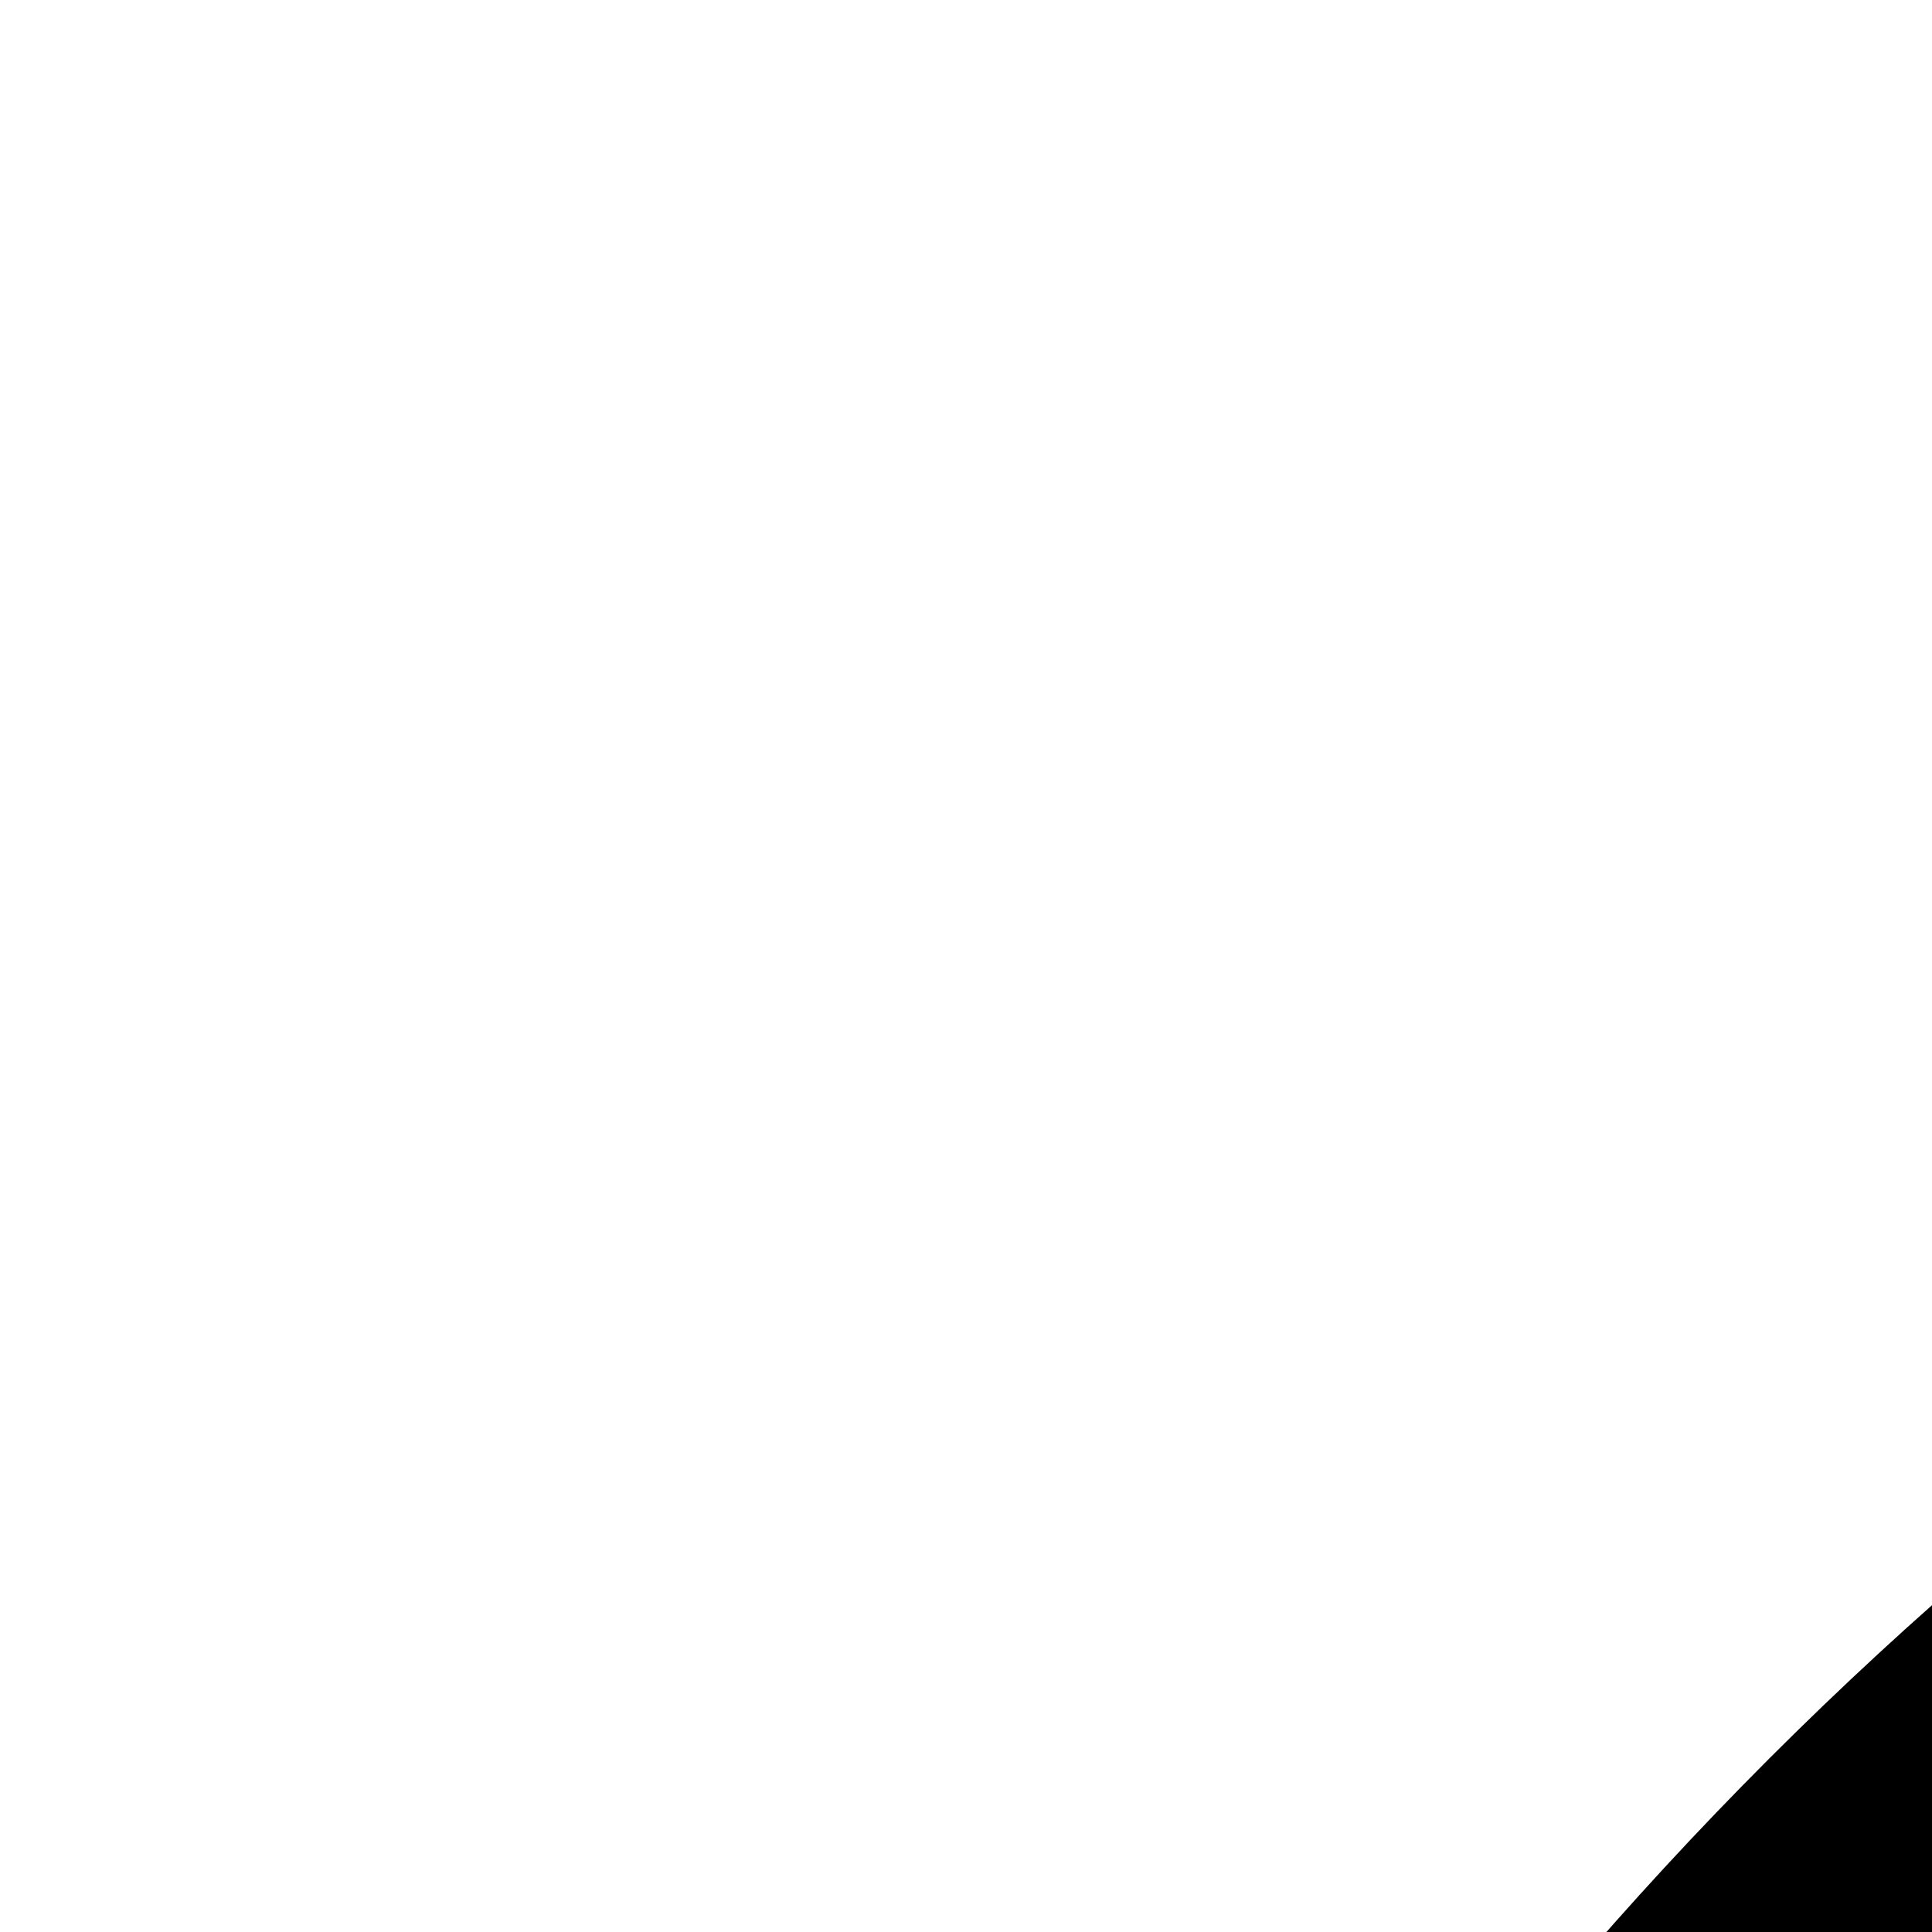
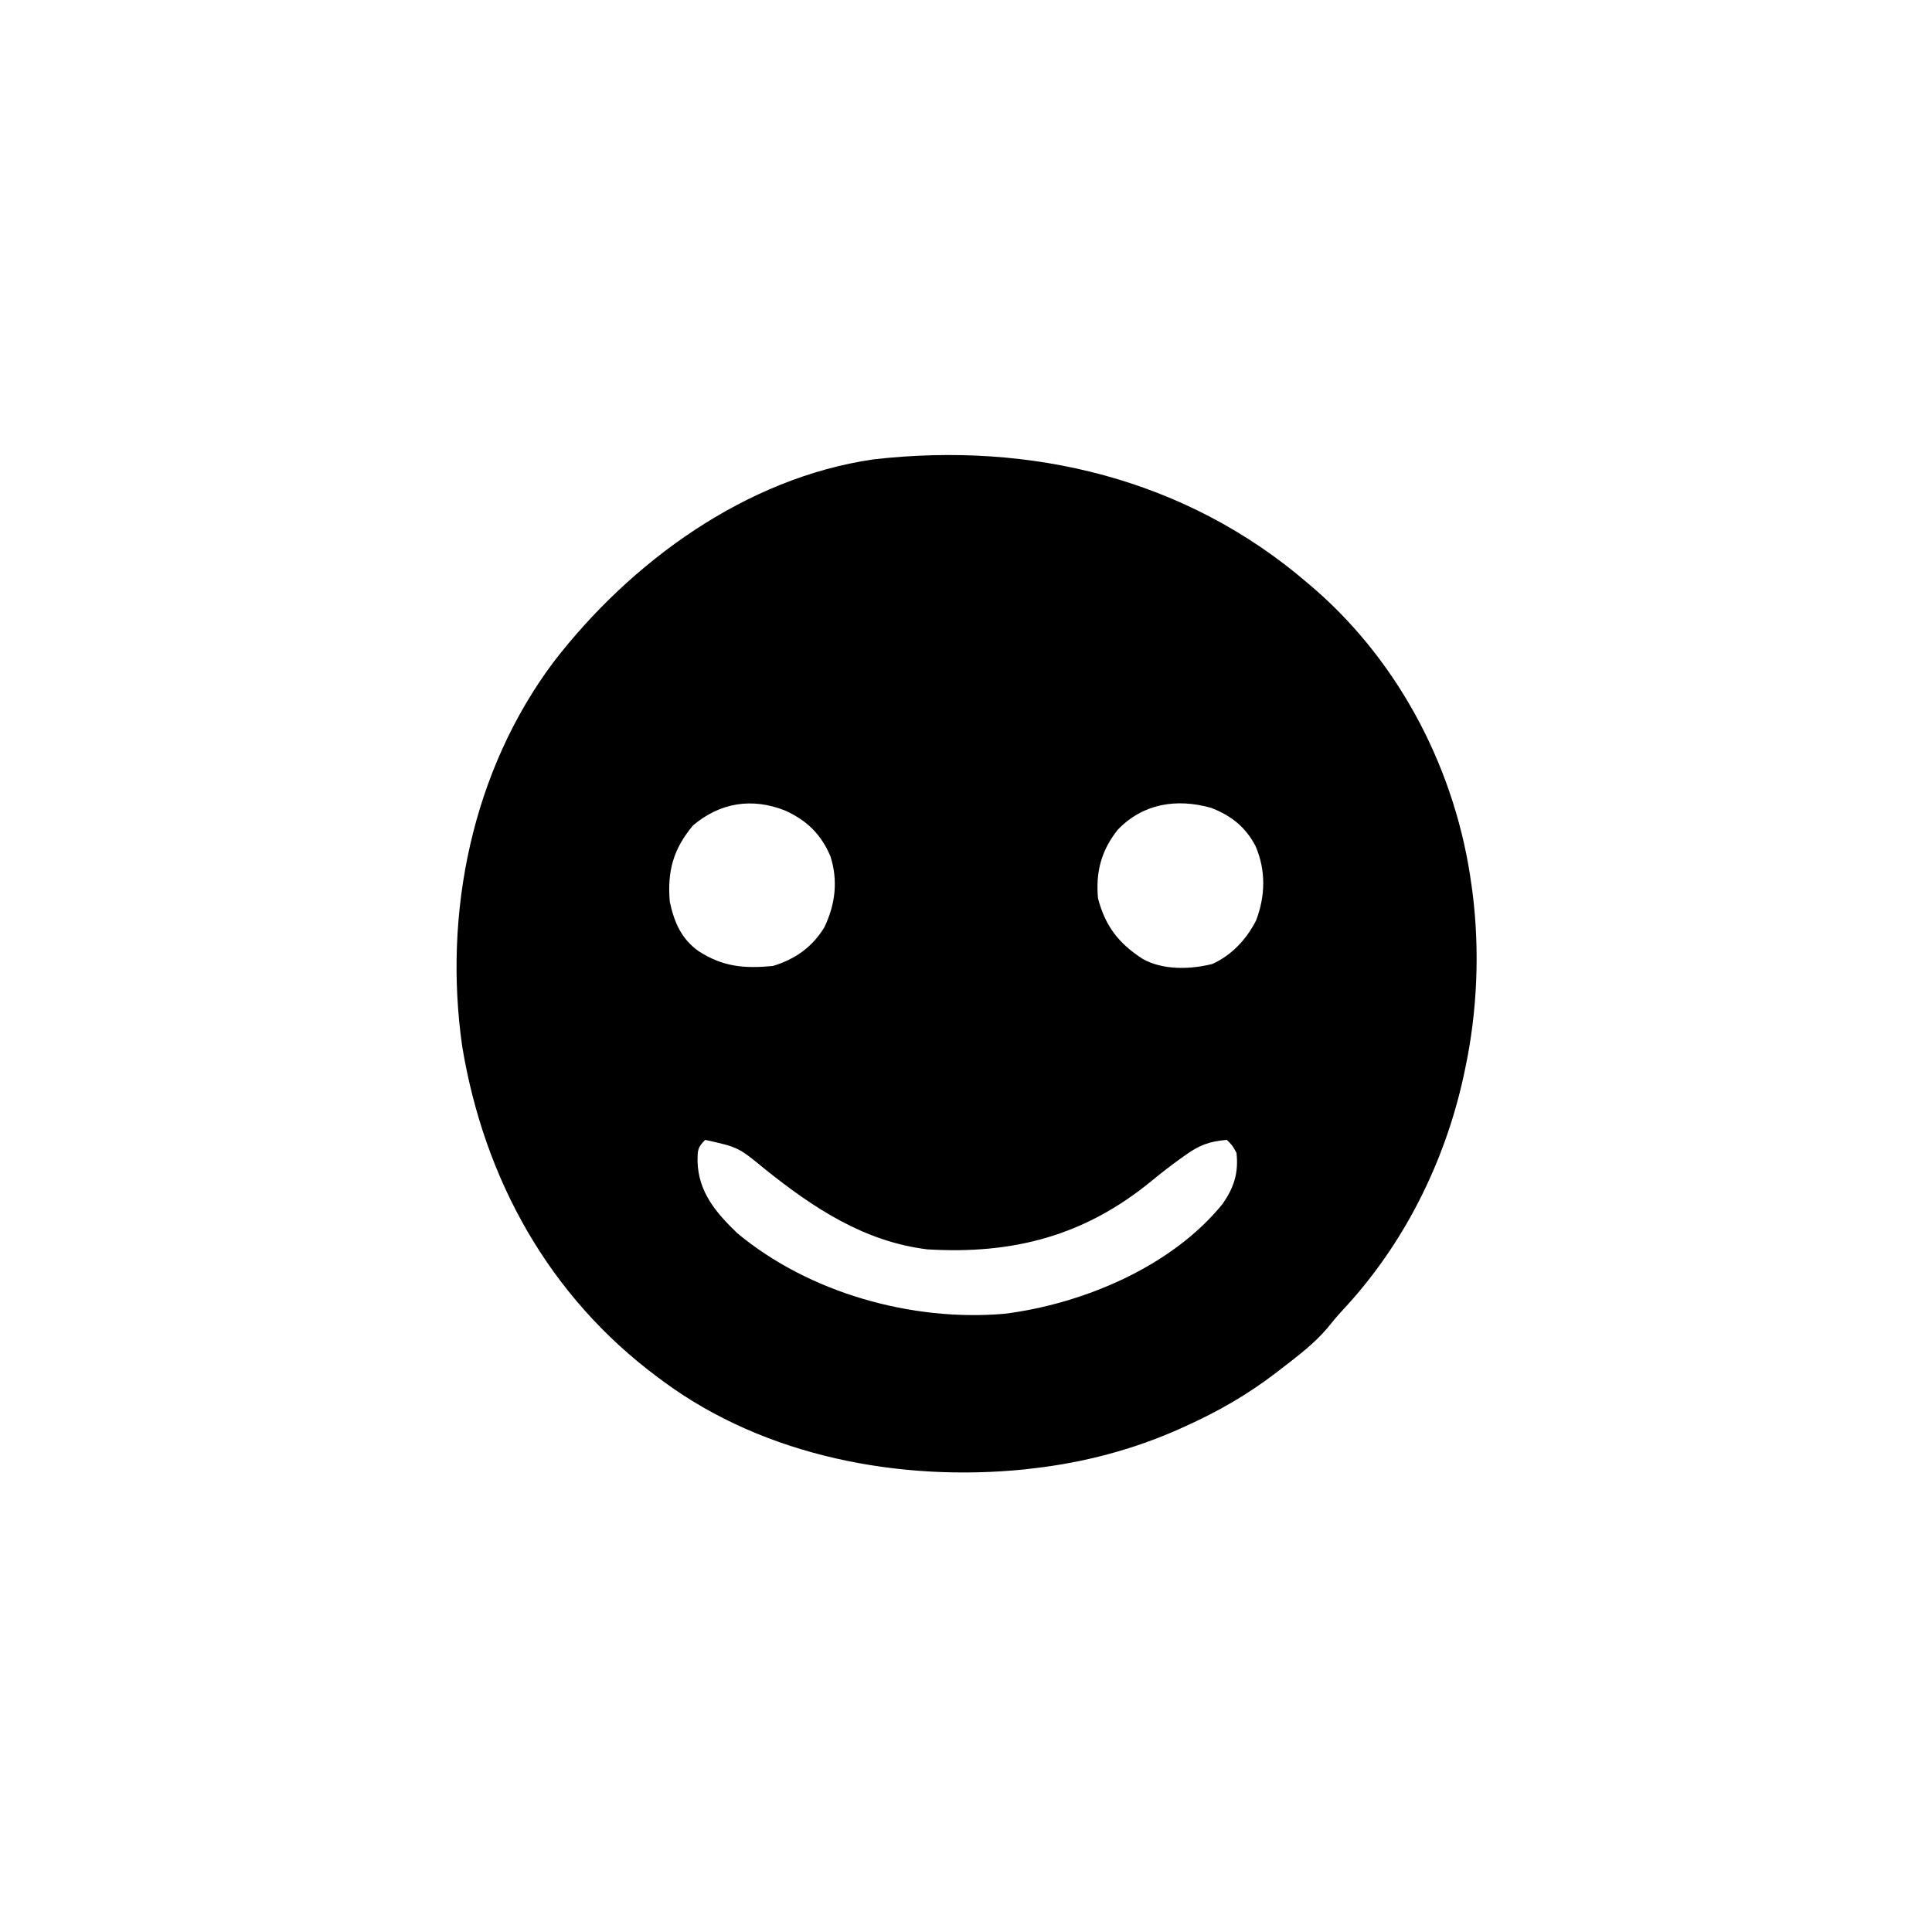
- <svg xmlns="http://www.w3.org/2000/svg" version="1.1" viewBox="0 0 96 96">
+ <svg xmlns="http://www.w3.org/2000/svg" viewBox="-100 -100 600 600" preserveAspectRatio="xMidYMid meet">
  <path d="M0 0 C0.856 0.732 1.712 1.464 2.594 2.219 C29.218 25.556 46.316 58.969 51 94 C51.137 94.975 51.137 94.975 51.277 95.97 C53.6 114.113 52.809 133.126 49 151 C48.834 151.786 48.667 152.573 48.496 153.383 C42.586 180.262 29.828 205.705 11.008 225.836 C9.286 227.691 7.703 229.587 6.125 231.562 C2.009 236.376 -3 240.151 -8 244 C-8.797 244.618 -8.797 244.618 -9.611 245.248 C-18.516 252.086 -27.766 257.4 -38 262 C-38.615 262.278 -39.229 262.557 -39.862 262.843 C-54.14 269.199 -69.479 273.234 -85 275 C-85.933 275.111 -86.867 275.222 -87.828 275.336 C-126.462 279.242 -168.365 271.371 -200 248 C-200.558 247.589 -201.116 247.178 -201.69 246.754 C-235.51 221.609 -255.603 185.285 -262.457 143.992 C-268.384 102.553 -259.417 58.389 -234.062 24.562 C-210.137 -6.49 -174.447 -32.553 -134.807 -38.329 C-85.792 -43.947 -37.67 -32.352 0 0 Z M-190.75 75.312 C-196.927 82.69 -198.78 89.499 -198 99 C-196.646 105.312 -194.473 110.525 -189.07 114.375 C-181.496 119.258 -174.986 119.836 -166 119 C-159.15 116.966 -153.728 113.127 -150 107 C-146.568 99.875 -145.673 92.451 -148.125 84.875 C-151.055 78.035 -155.438 73.78 -162.168 70.727 C-172.524 66.62 -182.398 68.289 -190.75 75.312 Z M-58.875 76.688 C-63.997 83.093 -65.771 89.906 -65 98 C-62.758 106.593 -58.553 112.026 -51.121 116.801 C-44.898 120.319 -36.357 120.089 -29.547 118.387 C-23.494 115.682 -18.879 110.697 -15.898 104.832 C-13.005 97.194 -12.832 89.278 -16.09 81.746 C-19.162 75.852 -23.639 72.308 -29.801 69.91 C-40.572 66.846 -51.066 68.537 -58.875 76.688 Z M-187 173 C-189.45 175.45 -189.323 176.247 -189.375 179.625 C-189.128 189.182 -183.693 195.574 -177 202 C-154.723 220.545 -122.693 229.519 -94 227 C-69.646 223.92 -42.091 212.38 -26.301 192.867 C-22.8 187.842 -21.296 183.22 -22 177 C-23.359 174.599 -23.359 174.599 -25 173 C-30.455 173.451 -33.645 174.672 -38.062 177.875 C-38.894 178.468 -38.894 178.468 -39.743 179.074 C-42.703 181.212 -45.57 183.443 -48.391 185.762 C-69.107 202.775 -91.33 208.617 -118 207 C-137.576 204.606 -153.307 194.179 -168.312 182.188 C-176.697 175.276 -176.697 175.276 -187 173 Z " fill="#000000" transform="translate(306,81)" />
</svg>
